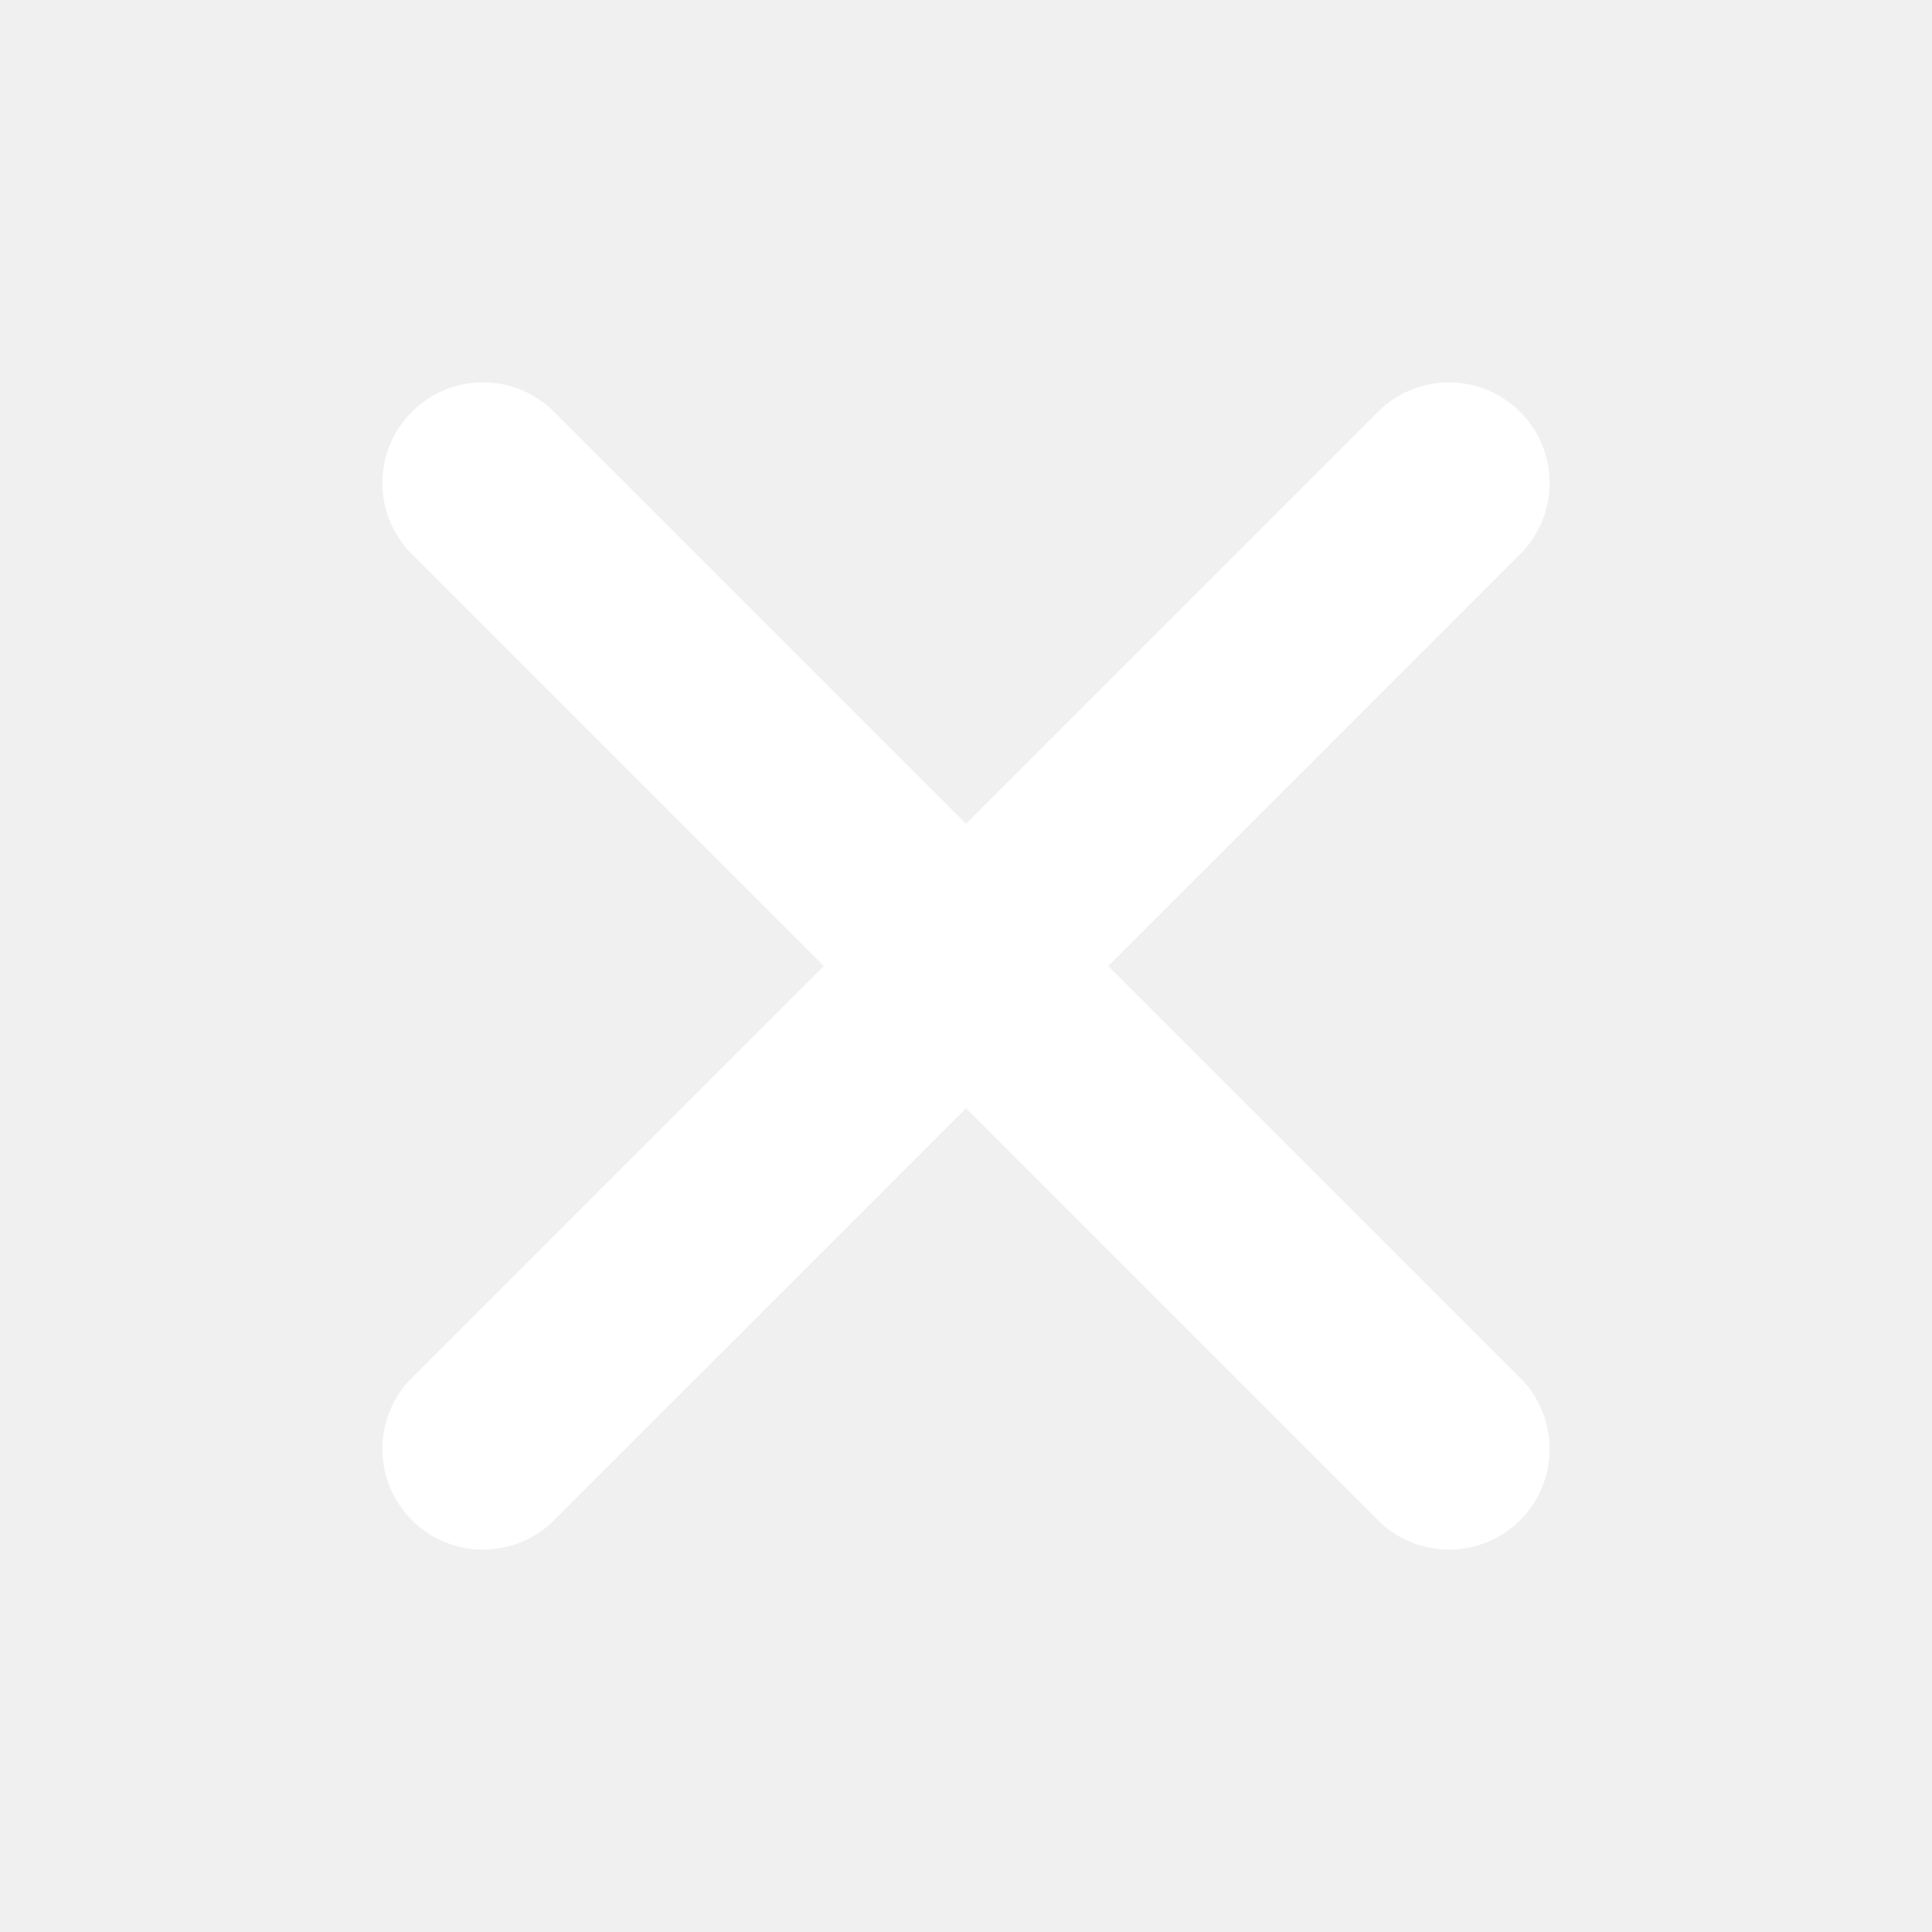
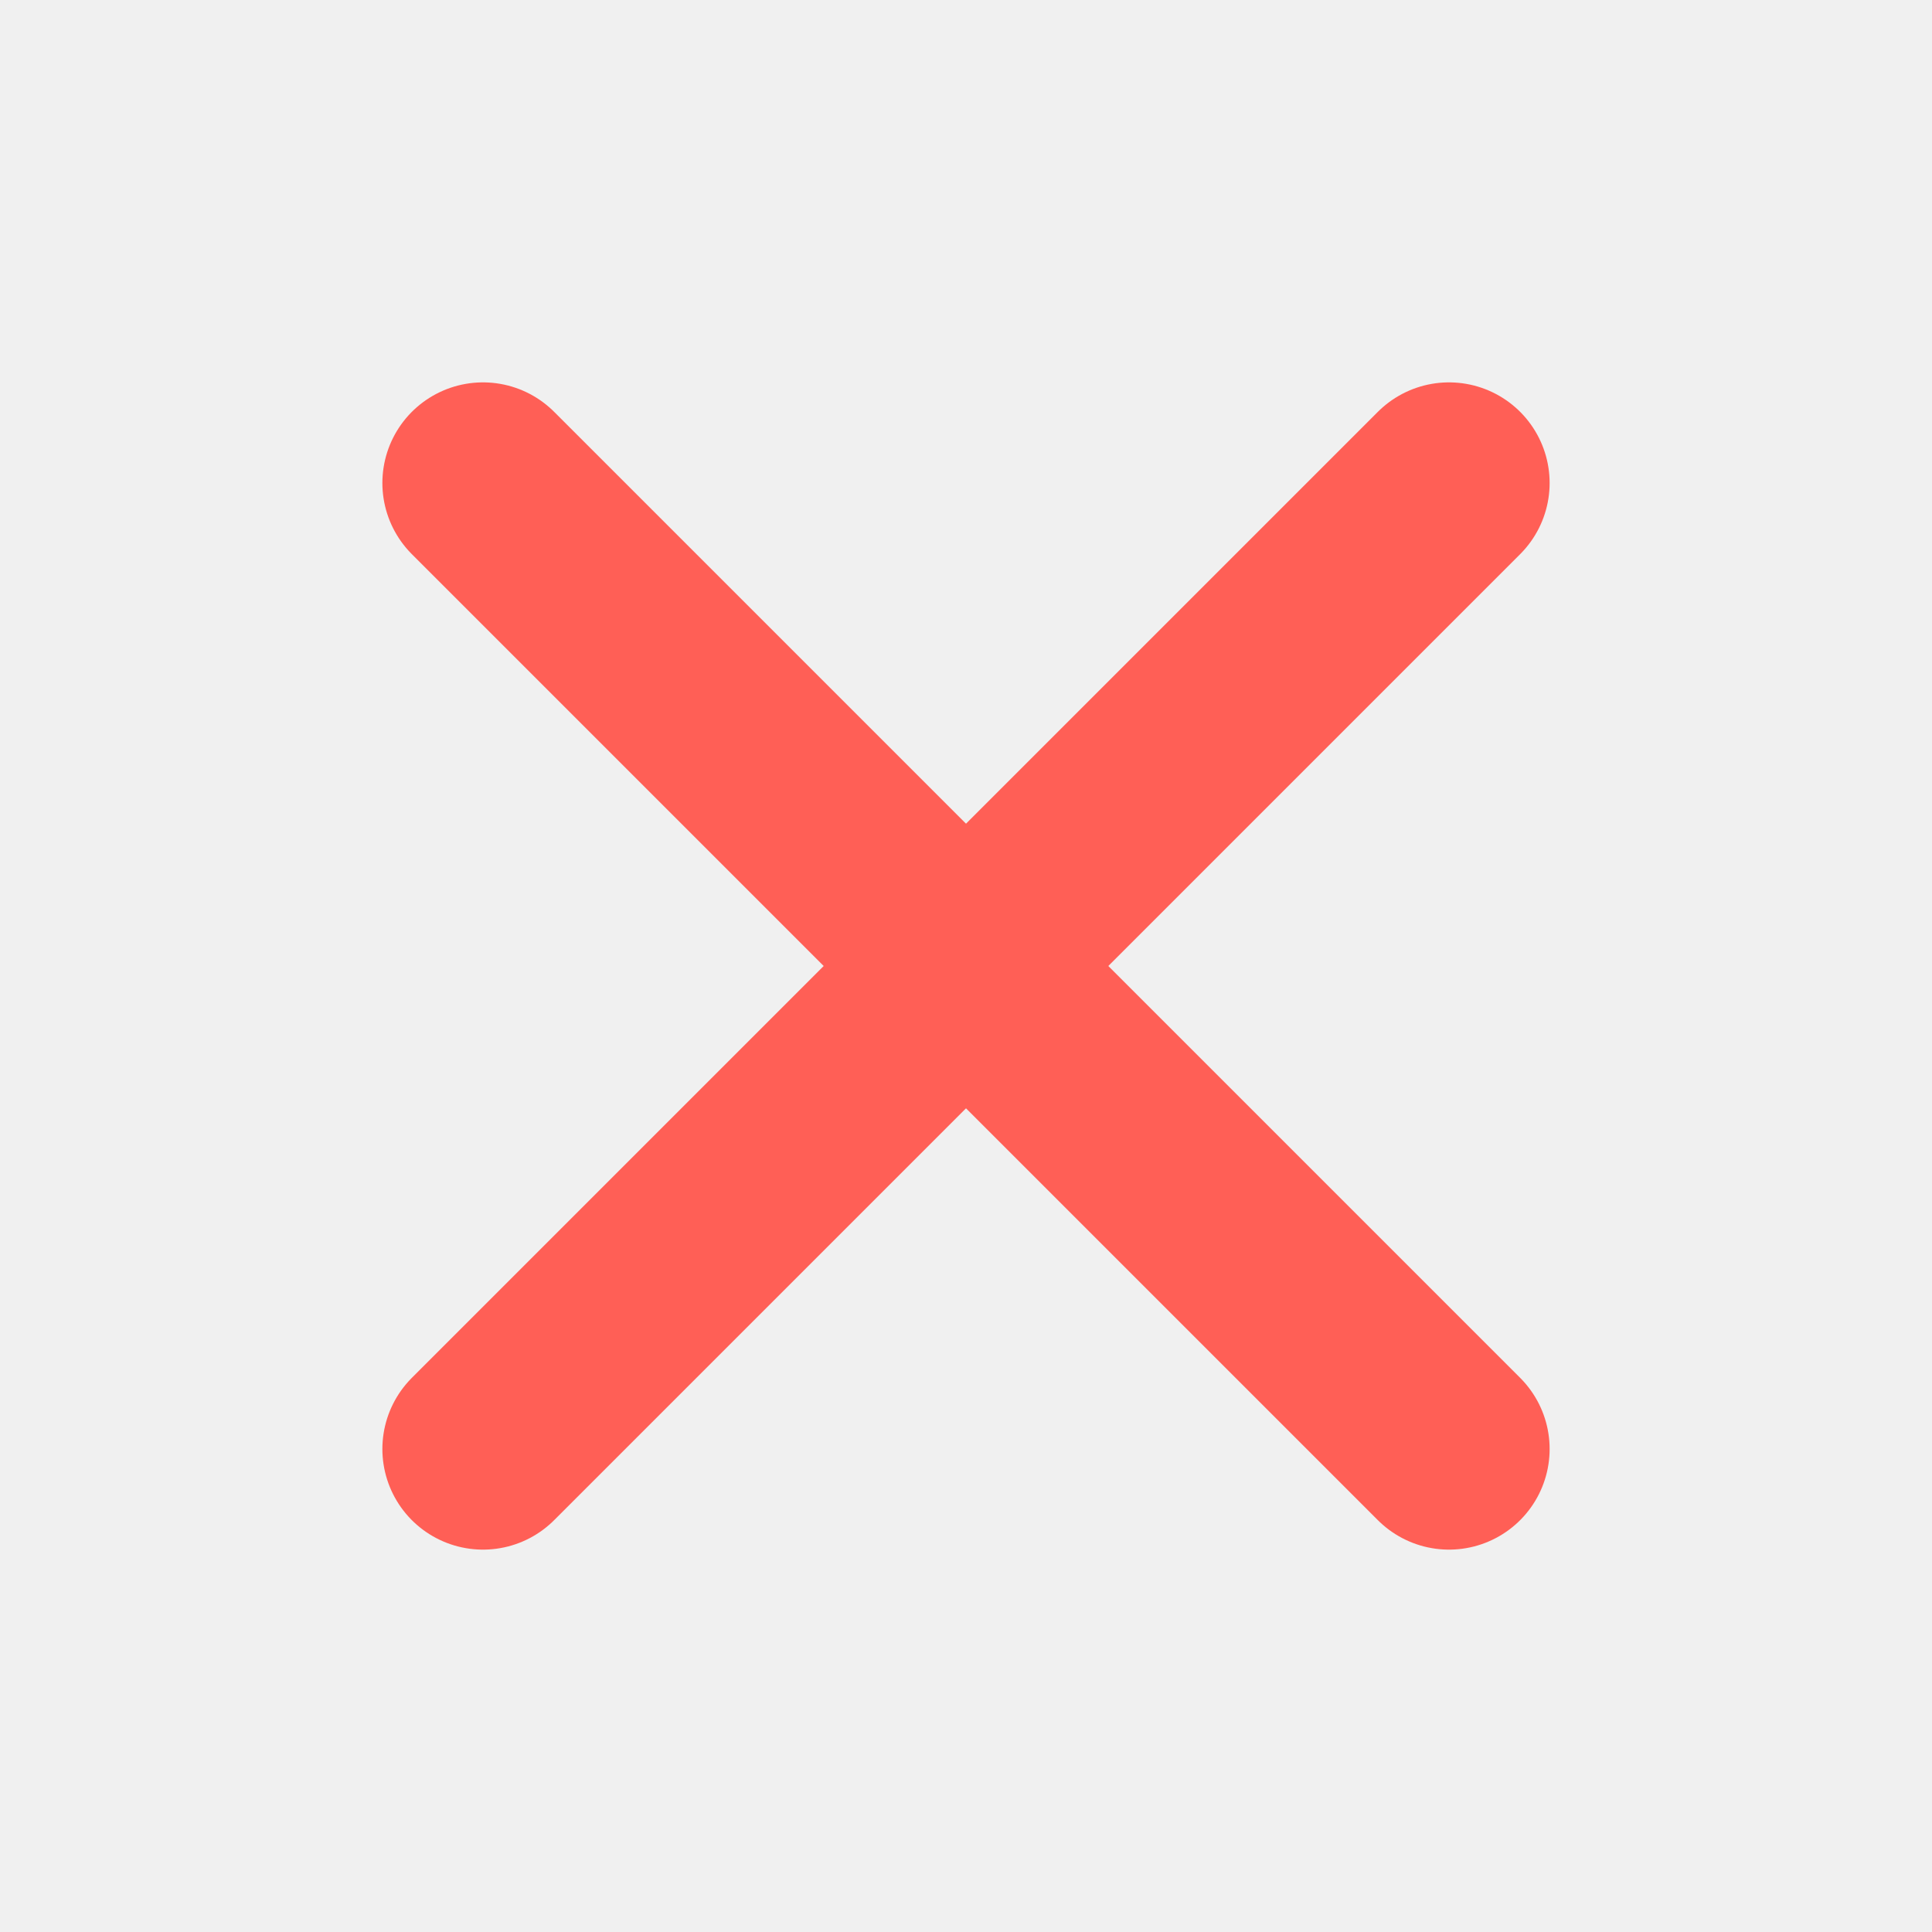
- <svg xmlns="http://www.w3.org/2000/svg" viewBox="0 0 24 24" fill="none" stroke="#ffffff" stroke-width="2.5" stroke-linecap="round" stroke-linejoin="round">
+ <svg xmlns="http://www.w3.org/2000/svg" viewBox="0 0 24 24" fill="none" stroke="#ff5f56" stroke-width="2.5" stroke-linecap="round" stroke-linejoin="round">
  <line x1="6" y1="6" x2="18" y2="18" />
  <line x1="18" y1="6" x2="6" y2="18" />
</svg>
